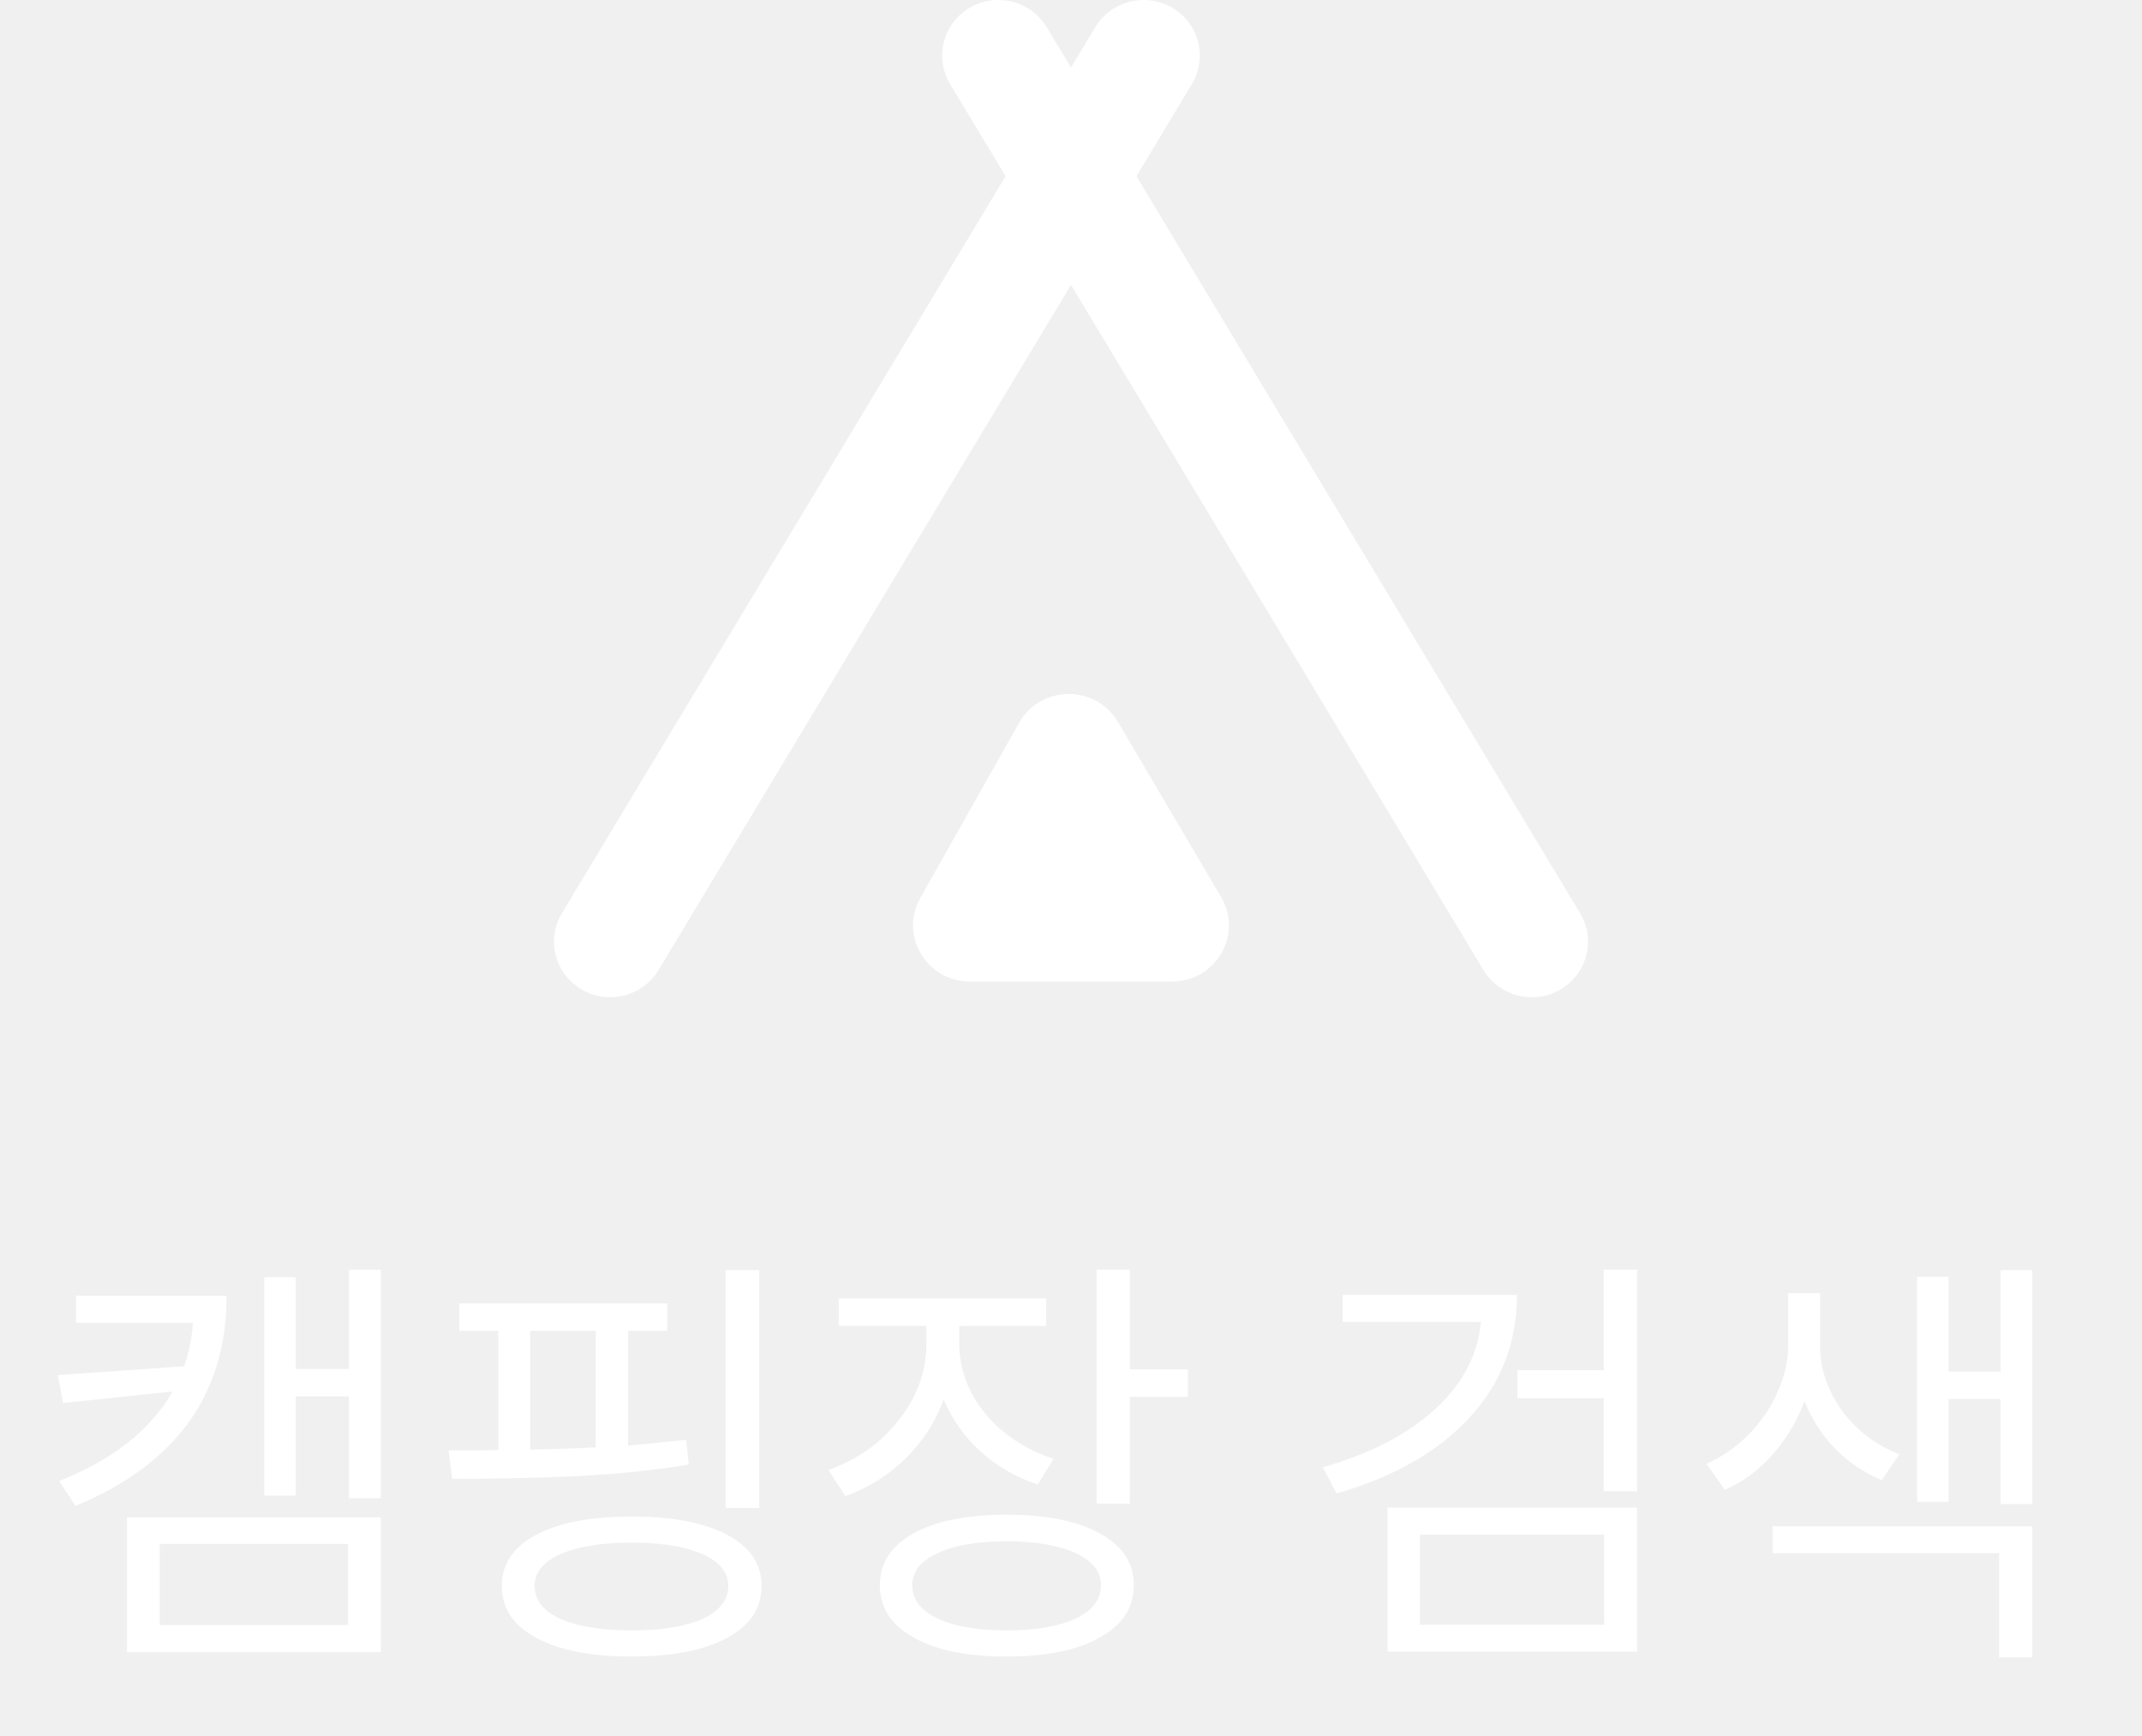
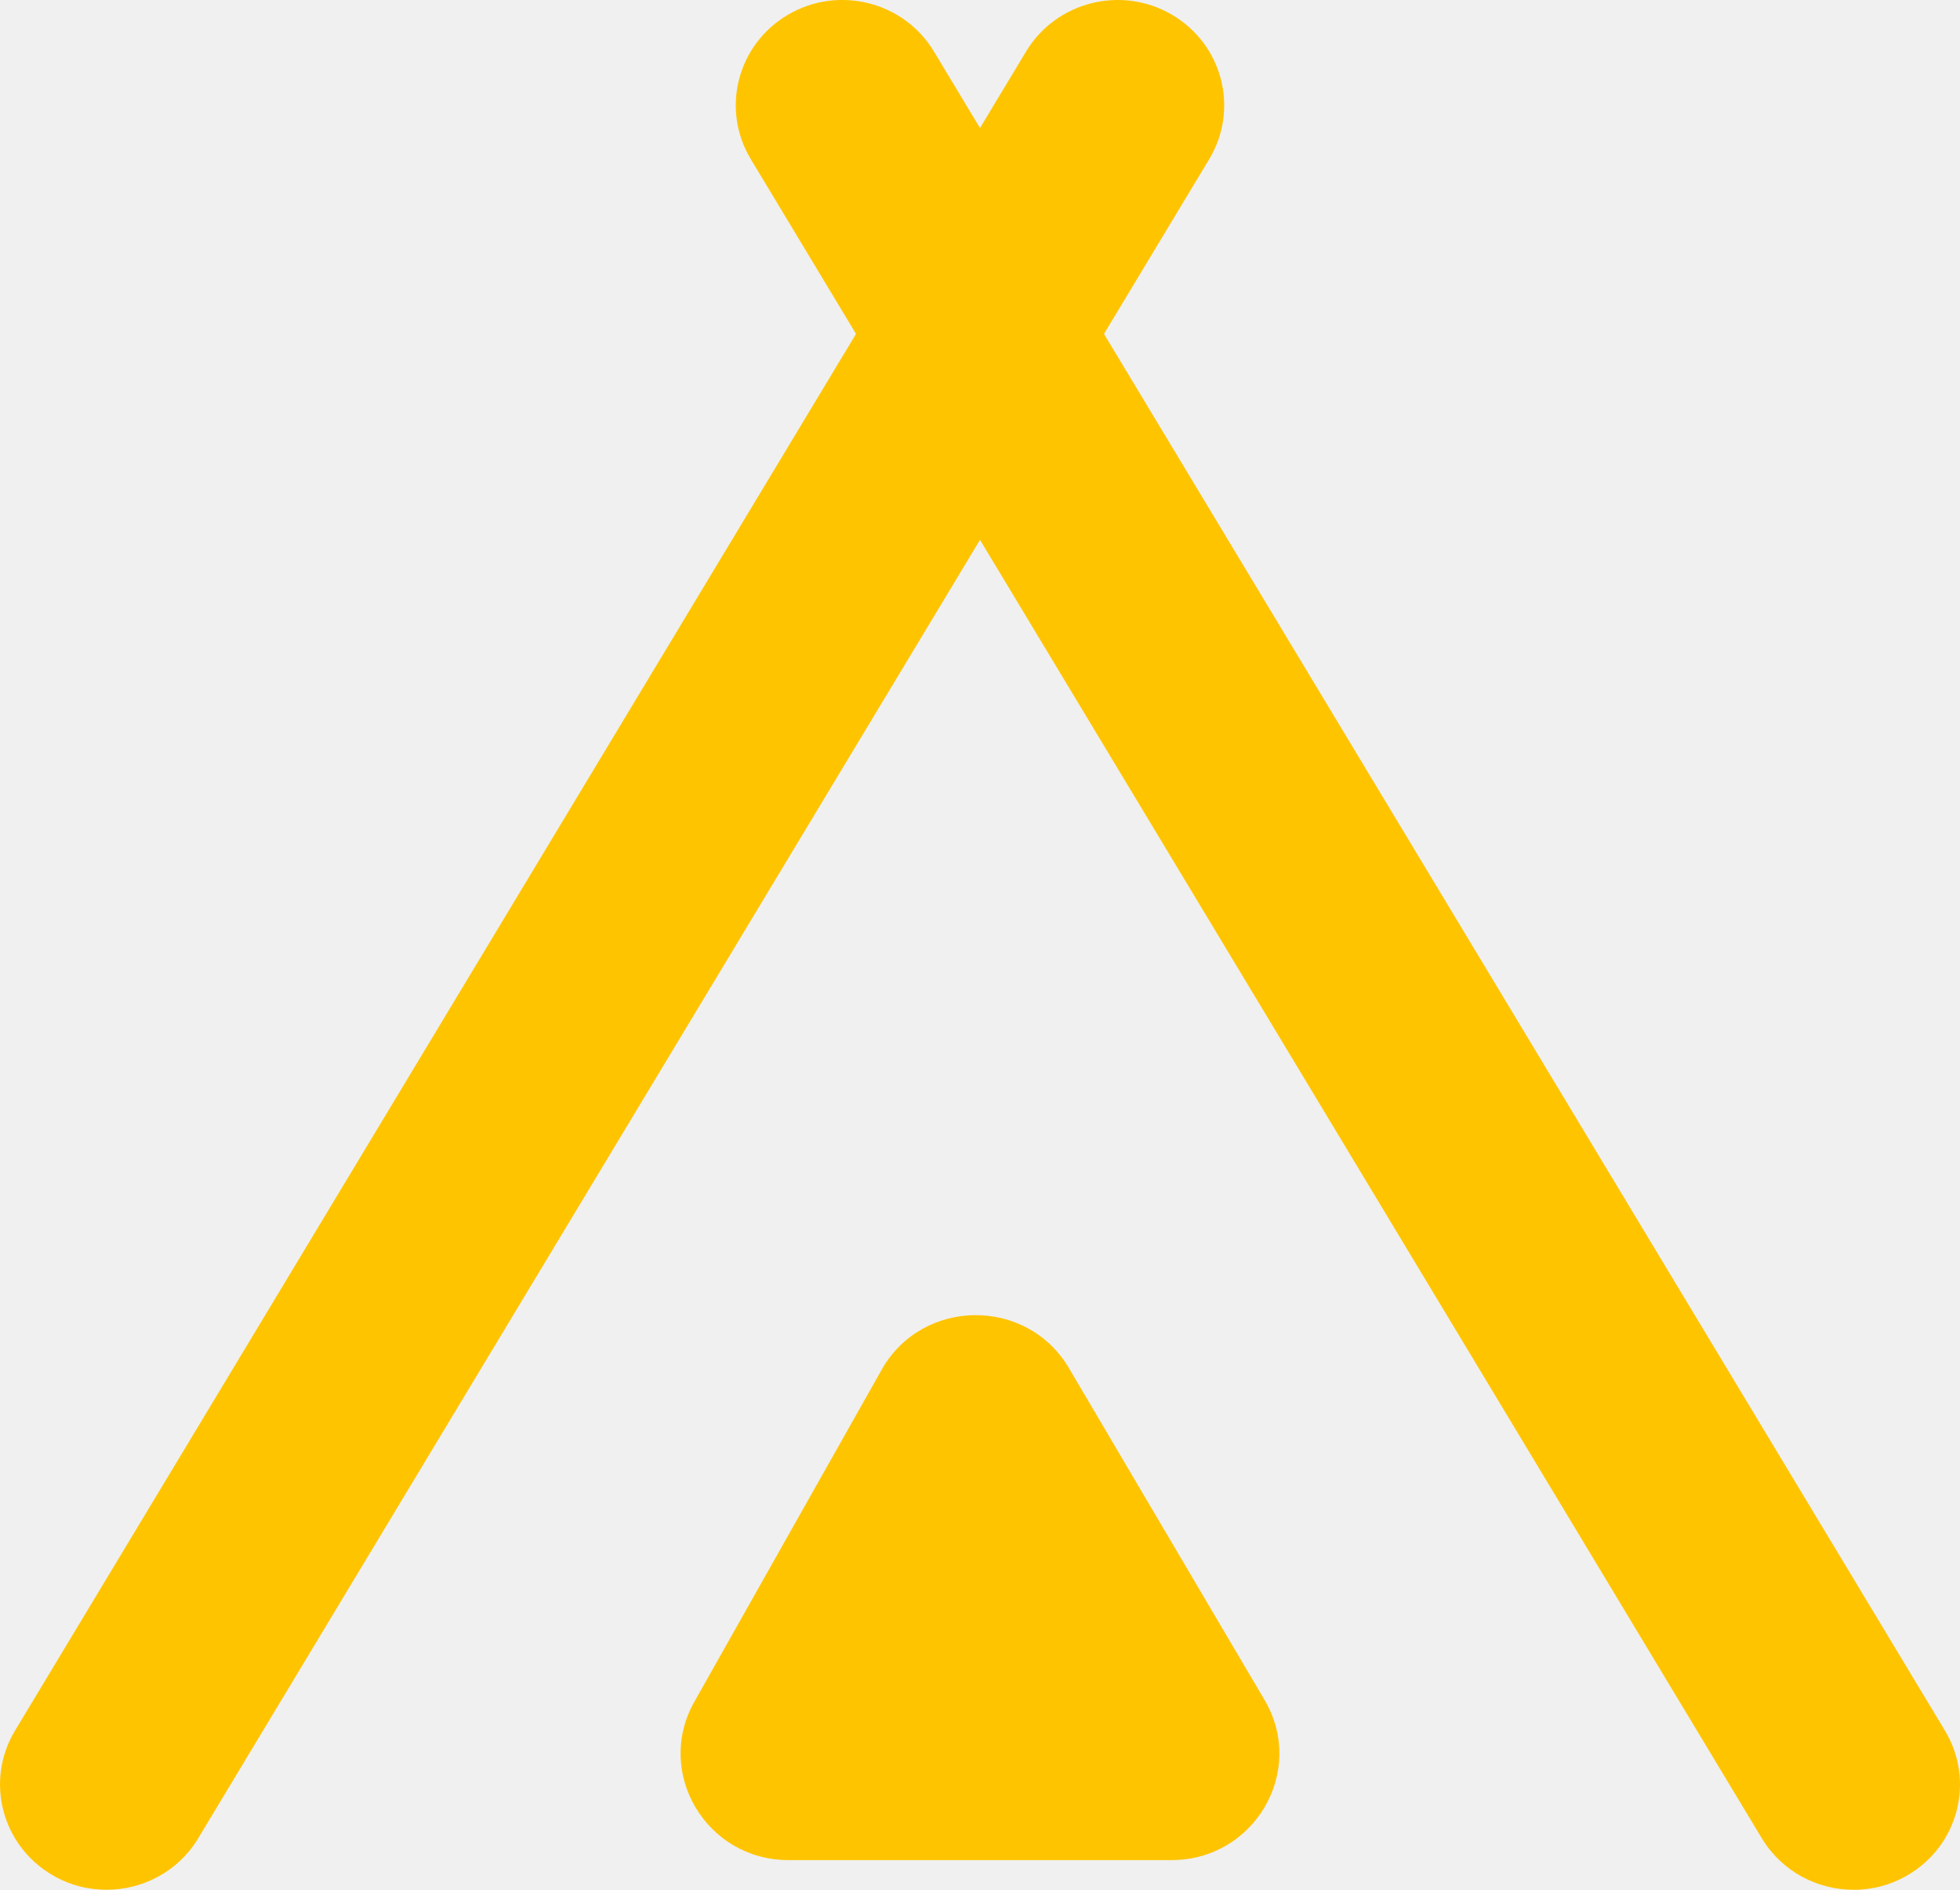
- <svg xmlns="http://www.w3.org/2000/svg" width="58" height="47" viewBox="0 0 58 47" fill="none">
-   <g clip-path="url(#clip0_75_12)">
-     <path d="M41.479 27C40.959 27 40.454 26.737 40.169 26.265L25.725 2.273C25.296 1.559 25.532 0.637 26.256 0.211C26.978 -0.214 27.913 0.022 28.342 0.736L42.786 24.728C43.215 25.442 42.979 26.364 42.255 26.79C42.012 26.933 41.743 27.001 41.479 27.001V27Z" fill="white" />
-     <path d="M16.521 27C16.256 27 15.988 26.932 15.745 26.788C15.022 26.363 14.785 25.441 15.214 24.727L29.658 0.736C30.087 0.022 31.022 -0.213 31.744 0.211C32.467 0.637 32.704 1.559 32.275 2.273L17.831 26.265C17.547 26.738 17.041 27 16.521 27Z" fill="white" />
-     <path d="M27.595 19.57L24.919 24.314C24.348 25.328 25.09 26.576 26.264 26.576H31.735C32.922 26.576 33.663 25.304 33.066 24.29L30.27 19.546C29.669 18.527 28.175 18.541 27.594 19.571L27.595 19.57Z" fill="white" />
+ <svg xmlns="http://www.w3.org/2000/svg" width="28" height="27" viewBox="0 0 28 27" fill="none">
+   <g clip-path="url(#clip0_75_13)">
+     <path d="M26.479 27C25.959 27 25.454 26.737 25.169 26.265L10.725 2.273C10.296 1.559 10.532 0.637 11.256 0.211C11.978 -0.214 12.913 0.022 13.342 0.736L27.786 24.728C28.215 25.442 27.979 26.364 27.255 26.79C27.012 26.933 26.743 27.001 26.479 27.001V27Z" fill="#FFC400" />
+     <path d="M1.521 27C1.256 27 0.988 26.932 0.745 26.788C0.022 26.363 -0.215 25.441 0.214 24.727L14.658 0.736C15.087 0.022 16.022 -0.213 16.744 0.211C17.467 0.637 17.704 1.559 17.275 2.273L2.831 26.265C2.547 26.738 2.041 27 1.521 27Z" fill="#FFC400" />
+     <path d="M12.595 19.57L9.919 24.314C9.348 25.328 10.09 26.576 11.264 26.576H16.735C17.922 26.576 18.663 25.304 18.066 24.29L15.27 19.546C14.669 18.527 13.175 18.541 12.594 19.571L12.595 19.57Z" fill="#FFC400" />
  </g>
-   <path d="M6.136 35.084C6.136 37.748 4.772 39.644 2.044 40.772L1.6 40.1C3.056 39.524 4.08 38.716 4.672 37.676L1.708 37.988L1.564 37.232L4.984 36.992C5.12 36.608 5.2 36.216 5.224 35.816H2.056V35.084H6.136ZM3.436 41.084H10.312V44.732H3.436V41.084ZM9.424 44V41.804H4.324V44H9.424ZM7.156 34.58H8.008V37.064H9.448V34.376H10.312V40.568H9.448V37.808H8.008V40.496H7.156V34.58ZM18.064 35.288V36.032H17.008V39.14C17.696 39.076 18.22 39.024 18.58 38.984L18.652 39.656C17.7 39.808 16.688 39.912 15.616 39.968C14.544 40.016 13.42 40.04 12.244 40.04L12.148 39.272C12.724 39.272 13.172 39.268 13.492 39.26V36.032H12.436V35.288H18.064ZM13.588 42.944C13.588 42.344 13.9 41.88 14.524 41.552C15.148 41.224 16.008 41.06 17.104 41.06C18.2 41.06 19.06 41.224 19.684 41.552C20.308 41.88 20.62 42.344 20.62 42.944C20.62 43.544 20.308 44.012 19.684 44.348C19.06 44.684 18.2 44.852 17.104 44.852C16.008 44.852 15.148 44.684 14.524 44.348C13.9 44.012 13.588 43.544 13.588 42.944ZM14.356 39.248C15.148 39.232 15.74 39.212 16.132 39.188V36.032H14.356V39.248ZM14.476 42.944C14.476 43.32 14.708 43.616 15.172 43.832C15.644 44.04 16.288 44.144 17.104 44.144C17.92 44.144 18.56 44.04 19.024 43.832C19.488 43.616 19.72 43.32 19.72 42.944C19.72 42.576 19.488 42.288 19.024 42.08C18.56 41.872 17.92 41.768 17.104 41.768C16.288 41.768 15.644 41.872 15.172 42.08C14.708 42.288 14.476 42.576 14.476 42.944ZM19.648 34.388H20.56V40.832H19.648V34.388ZM28.325 35.156V35.9H25.973V36.356C25.973 37.052 26.205 37.688 26.669 38.264C27.141 38.832 27.761 39.244 28.529 39.5L28.097 40.196C27.505 39.996 26.989 39.696 26.549 39.296C26.109 38.896 25.777 38.428 25.553 37.892C25.329 38.5 24.985 39.032 24.521 39.488C24.057 39.944 23.513 40.284 22.889 40.508L22.433 39.8C23.217 39.52 23.853 39.068 24.341 38.444C24.837 37.812 25.085 37.12 25.085 36.368V35.9H22.709V35.156H28.325ZM23.825 42.92C23.825 42.32 24.129 41.852 24.737 41.516C25.345 41.18 26.185 41.012 27.257 41.012C28.329 41.012 29.169 41.18 29.777 41.516C30.393 41.852 30.701 42.32 30.701 42.92C30.701 43.528 30.393 44 29.777 44.336C29.169 44.68 28.329 44.852 27.257 44.852C26.185 44.852 25.345 44.68 24.737 44.336C24.129 44 23.825 43.528 23.825 42.92ZM24.701 42.92C24.701 43.304 24.929 43.604 25.385 43.82C25.841 44.036 26.465 44.144 27.257 44.144C28.049 44.144 28.673 44.036 29.129 43.82C29.585 43.604 29.813 43.304 29.813 42.92C29.813 42.552 29.585 42.264 29.129 42.056C28.673 41.84 28.049 41.732 27.257 41.732C26.465 41.732 25.841 41.84 25.385 42.056C24.929 42.264 24.701 42.552 24.701 42.92ZM29.693 34.376H30.593V37.076H32.165V37.82H30.593V40.712H29.693V34.376ZM41.075 35.06C41.075 36.356 40.642 37.468 39.779 38.396C38.922 39.316 37.727 39.996 36.191 40.436L35.819 39.728C37.083 39.368 38.09 38.848 38.843 38.168C39.594 37.488 40.014 36.696 40.102 35.792H36.358V35.06H41.075ZM37.571 40.82H44.327V44.72H37.571V40.82ZM43.438 43.988V41.552H38.447V43.988H43.438ZM41.087 37.1H43.426V34.376H44.327V40.376H43.426V37.856H41.087V37.1ZM49.283 35.012V36.44C49.283 37.048 49.475 37.624 49.859 38.168C50.251 38.712 50.775 39.116 51.431 39.38L50.951 40.076C50.463 39.868 50.039 39.58 49.679 39.212C49.327 38.844 49.055 38.42 48.863 37.94C48.663 38.468 48.379 38.944 48.011 39.368C47.643 39.792 47.207 40.116 46.703 40.34L46.211 39.632C46.651 39.432 47.039 39.16 47.375 38.816C47.711 38.464 47.967 38.08 48.143 37.664C48.327 37.248 48.419 36.84 48.419 36.44V35.012H49.283ZM47.999 41.324H55.031V44.876H54.131V42.056H47.999V41.324ZM51.911 34.568H52.763V37.136H54.167V34.388H55.031V40.724H54.167V37.88H52.763V40.664H51.911V34.568Z" fill="white" />
  <defs>
-     <clipPath id="clip0_75_12">
-       <rect width="28" height="27" fill="white" transform="translate(15)" />
+     <clipPath id="clip0_75_13">
+       <rect width="28" height="27" fill="white" />
    </clipPath>
  </defs>
</svg>
